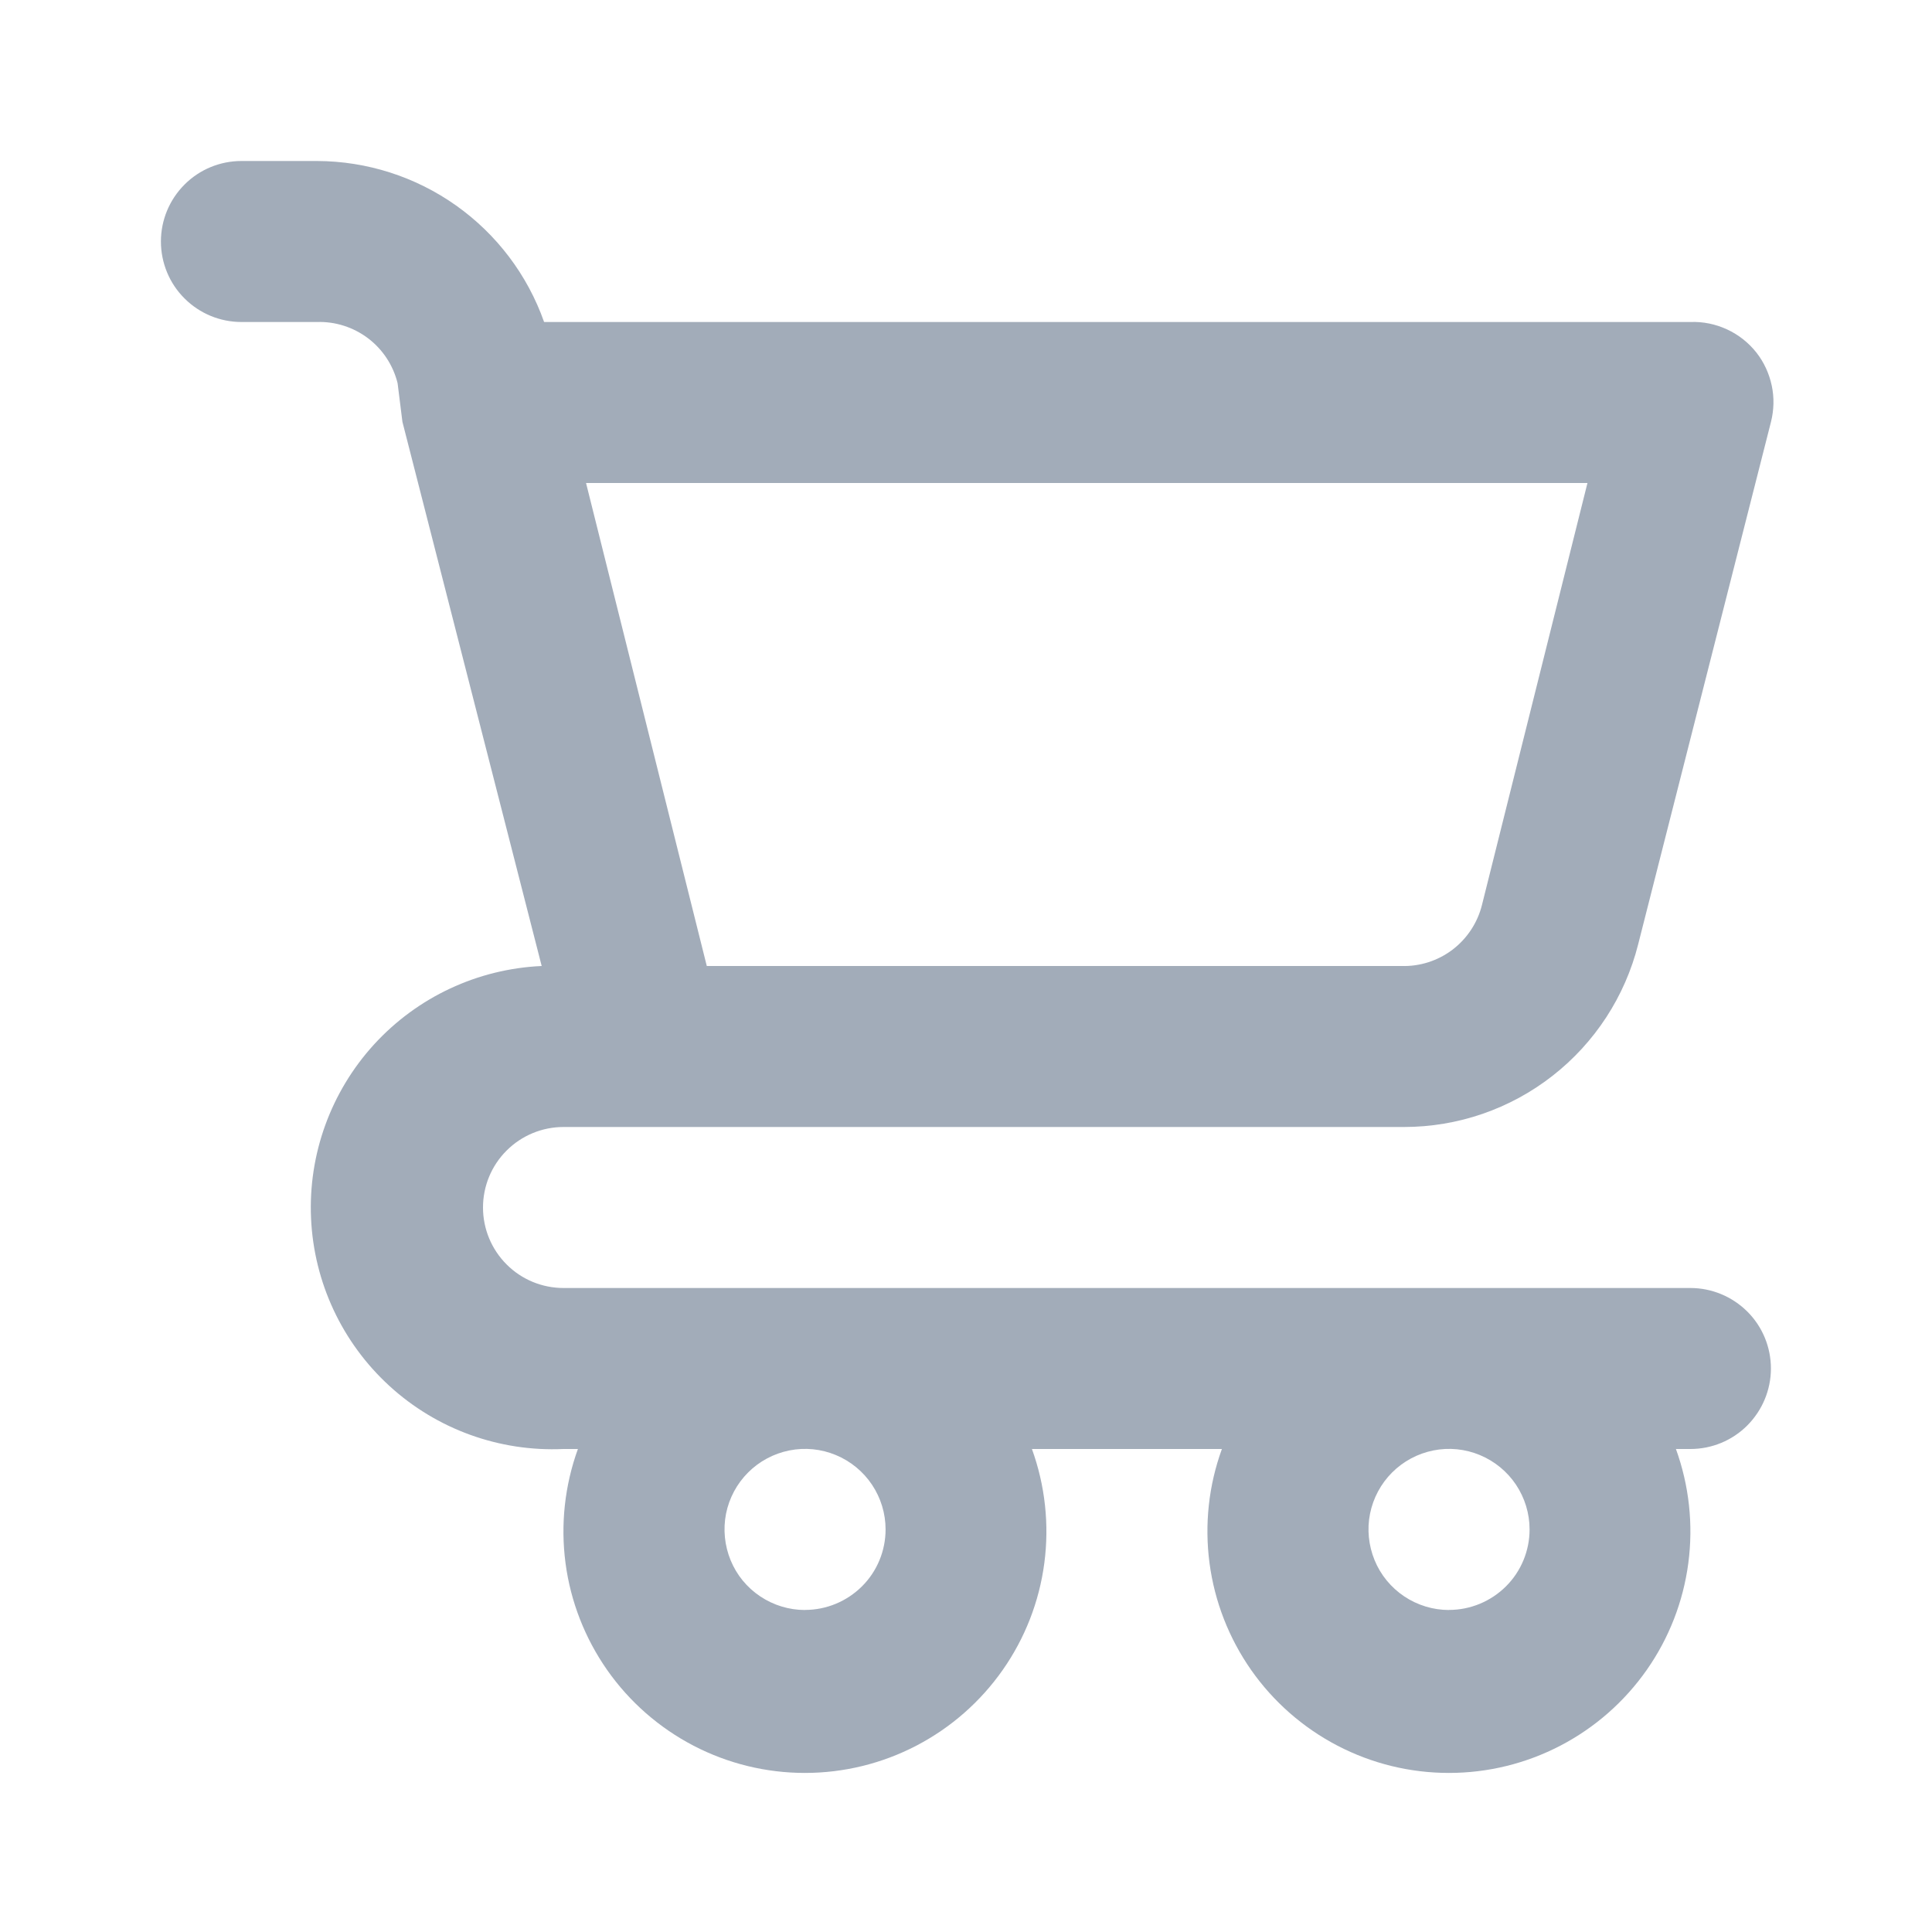
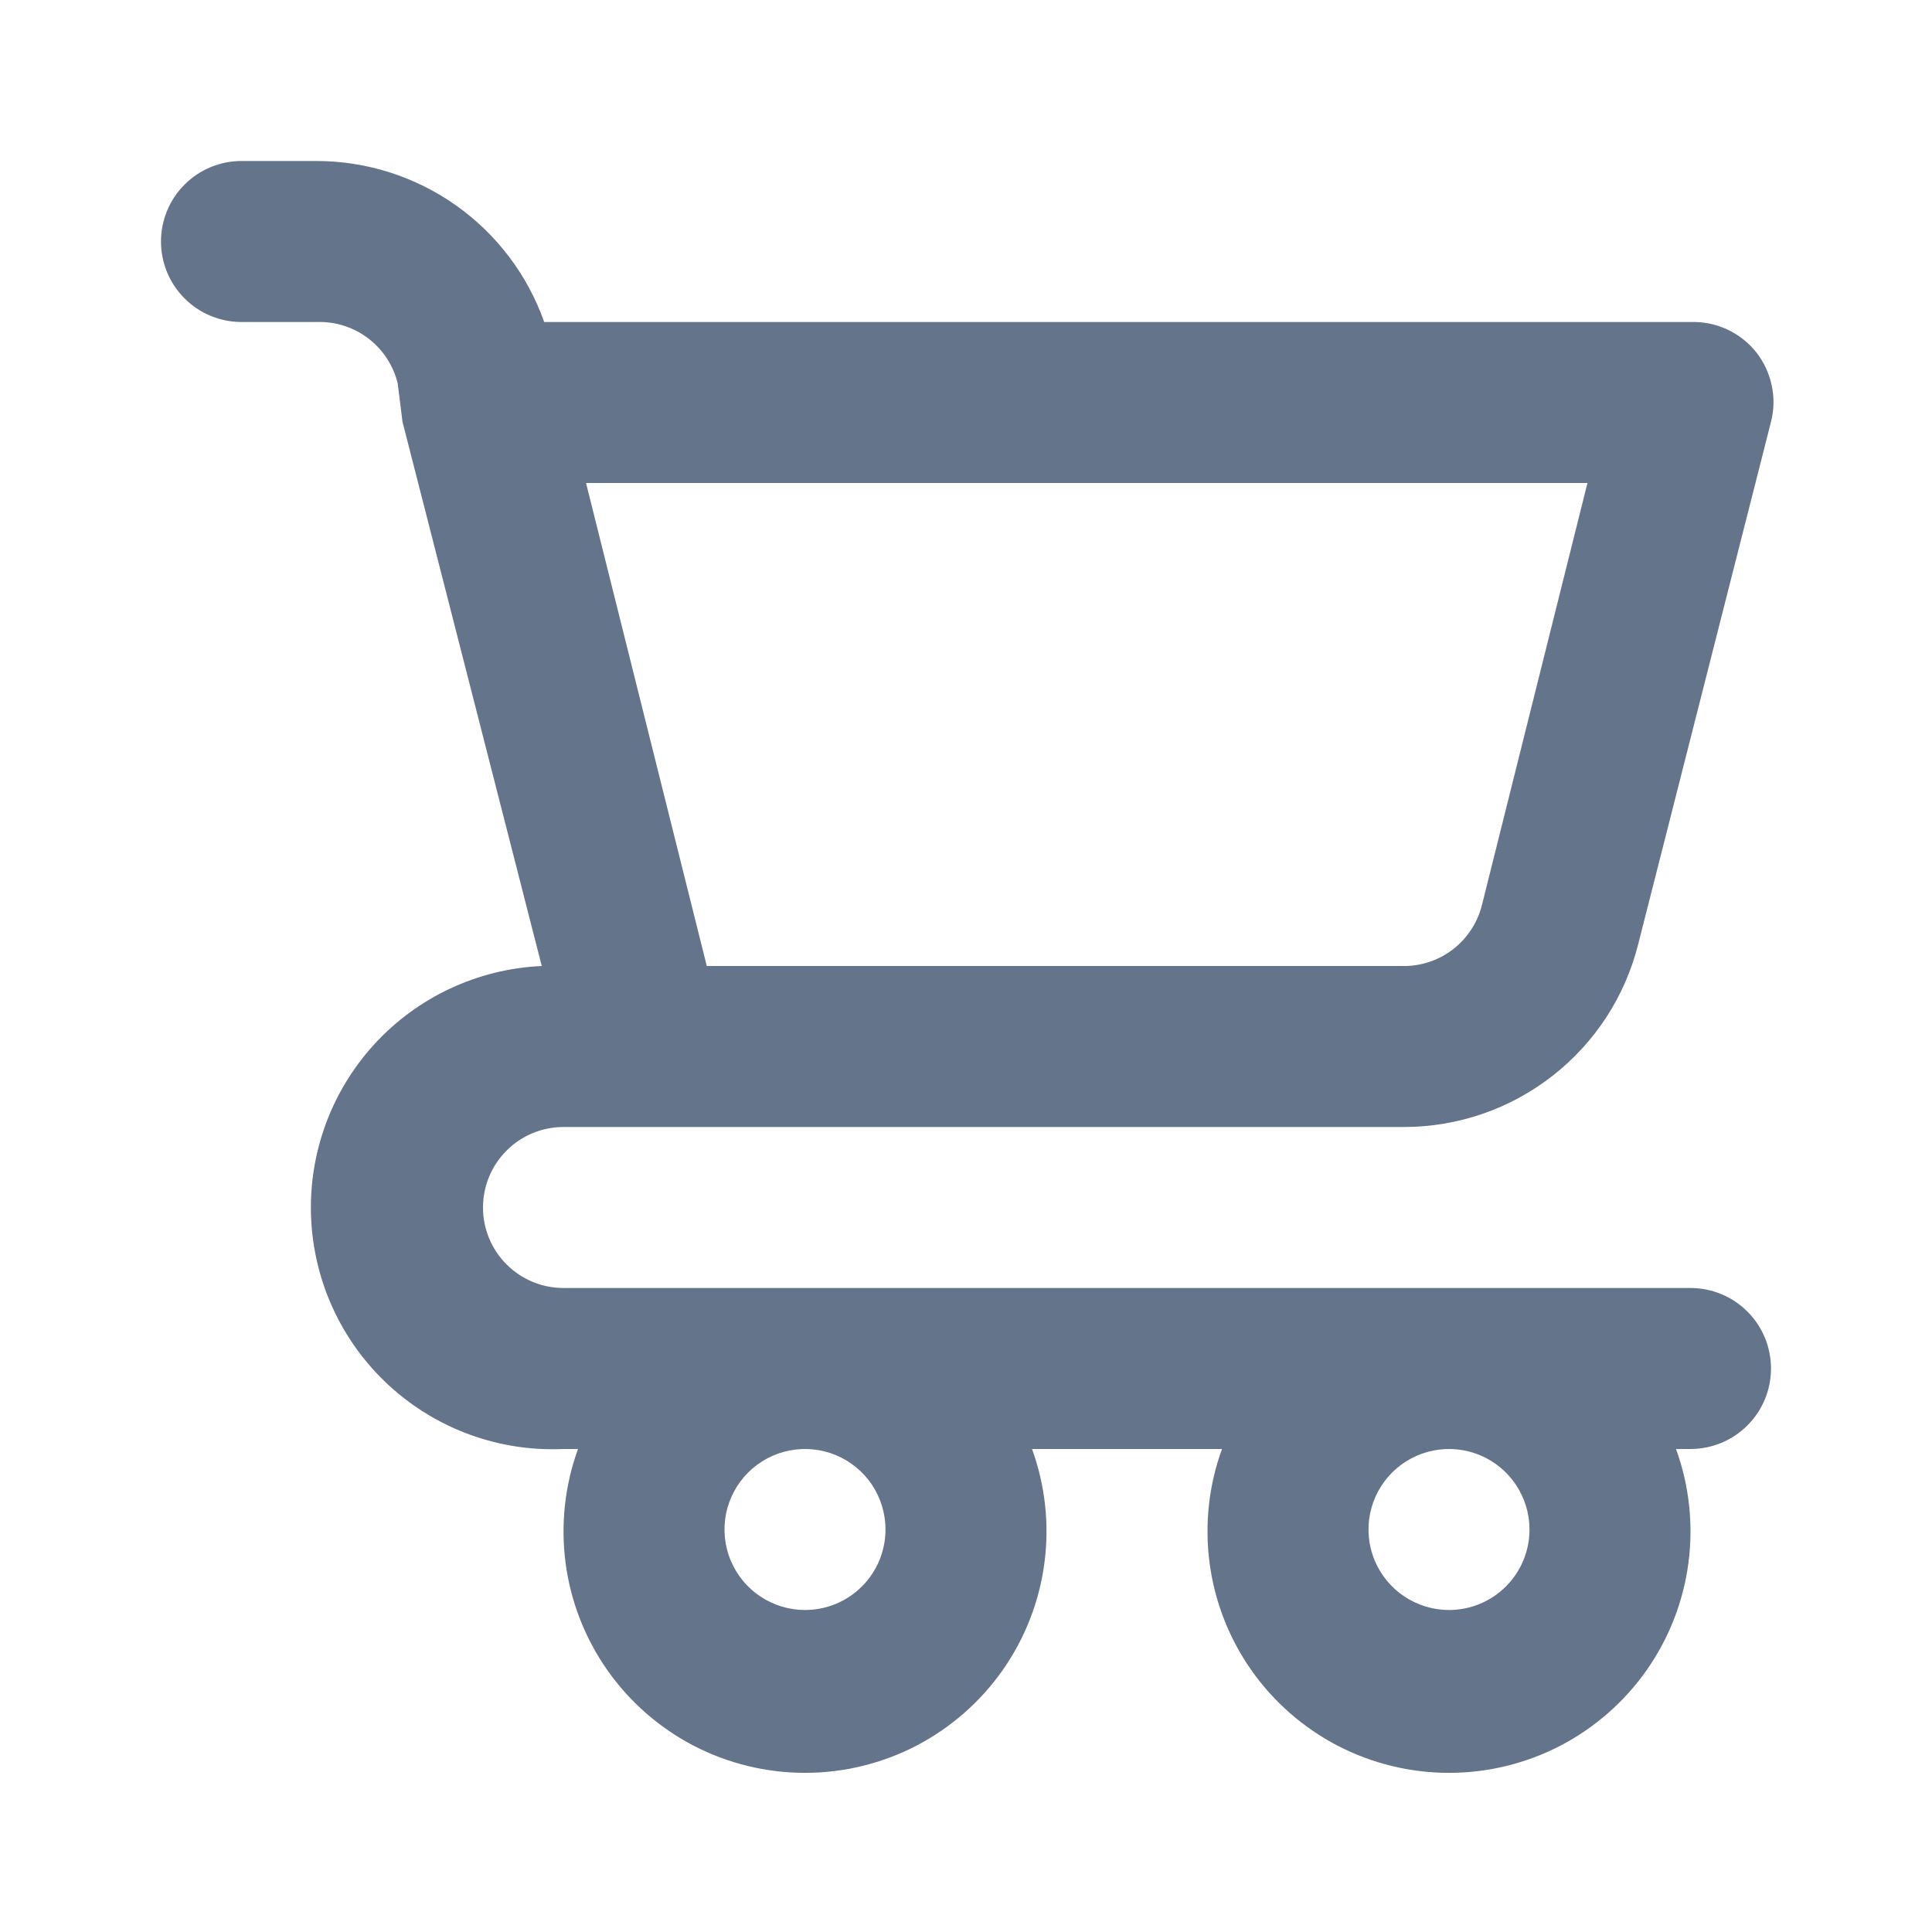
- <svg xmlns="http://www.w3.org/2000/svg" fill="none" height="24" viewBox="0 0 24 24" width="24">
-   <path d="m21 16h-14c-.265 0-.52-.105-.707-.293-.188-.188-.293-.442-.293-.707s.105-.52.293-.707c.188-.188.442-.293.707-.293h10.44c.669 0 1.318-.223 1.845-.635.527-.411.902-.987 1.065-1.635l1.65-6.49c.037-.148.041-.302.009-.451s-.096-.289-.19-.409c-.097-.123-.222-.222-.365-.288-.142-.066-.298-.098-.455-.092h-14.24c-.206-.584-.588-1.089-1.093-1.447-.505-.358-1.108-.551-1.727-.553h-.94c-.265 0-.52.105-.707.293-.188.188-.293.442-.293.707s.105.52.293.707c.188.188.442.293.707.293h.94c.228-.007.452.065.634.203.182.138.311.335.366.557l.06.48 1.73 6.76c-.796.036-1.544.386-2.082.974-.537.588-.819 1.365-.783 2.161s.386 1.544.974 2.082 1.365.819 2.161.783h.18c-.164.453-.217.939-.154 1.417s.241.933.517 1.328c.277.395.644.717 1.072.94.428.223.903.339 1.385.339.482 0 .957-.116 1.385-.339.428-.223.795-.545 1.072-.94.277-.395.454-.85.517-1.328.063-.478.01-.964-.154-1.417h2.36c-.165.453-.217.939-.154 1.417.063.478.241.933.517 1.328.277.395.644.717 1.072.94.428.223.902.339 1.385.339s.957-.116 1.385-.339c.428-.223.795-.545 1.072-.94.277-.395.454-.85.517-1.328.063-.478.01-.964-.154-1.417h.18c.265 0 .52-.105.707-.293s.293-.442.293-.707-.105-.52-.293-.707-.442-.293-.707-.293zm-1.28-10-1.31 5.24c-.055.222-.184.418-.366.557-.182.138-.406.21-.634.203h-8.63l-1.5-6zm-9.72 14c-.198 0-.391-.059-.556-.169s-.293-.266-.368-.449-.095-.384-.057-.578c.039-.194.134-.372.274-.512.14-.14.318-.235.512-.274s.395-.019.578.057.339.204.449.368c.11.165.169.358.169.556 0 .265-.105.52-.293.707s-.442.293-.707.293zm8 0c-.198 0-.391-.059-.556-.169-.164-.11-.293-.266-.368-.449s-.096-.384-.057-.578.134-.372.274-.512c.14-.14.318-.235.512-.274s.395-.019.578.057.339.204.449.368c.11.165.169.358.169.556 0 .265-.105.52-.293.707s-.442.293-.707.293z" fill="#64748b" opacity=".6" />
+ <svg xmlns="http://www.w3.org/2000/svg" width="24" height="24" viewBox="0 0 24 24" fill="none">
+   <path d="M21 16H7C6.735 16 6.48 15.895 6.293 15.707C6.105 15.52 6 15.265 6 15C6 14.735 6.105 14.48 6.293 14.293C6.48 14.105 6.735 14 7 14H17.44C18.109 14 18.758 13.777 19.285 13.365C19.813 12.954 20.187 12.379 20.35 11.73L22 5.24C22.038 5.092 22.041 4.938 22.009 4.789C21.978 4.64 21.913 4.5 21.82 4.38C21.723 4.257 21.598 4.158 21.455 4.092C21.313 4.026 21.157 3.995 21 4H6.76C6.554 3.416 6.172 2.911 5.667 2.553C5.162 2.195 4.559 2.002 3.94 2H3C2.735 2 2.48 2.105 2.293 2.293C2.105 2.48 2 2.735 2 3C2 3.265 2.105 3.52 2.293 3.707C2.48 3.895 2.735 4 3 4H3.94C4.168 3.993 4.392 4.065 4.574 4.203C4.756 4.342 4.885 4.538 4.94 4.76L5 5.24L6.73 12C5.934 12.036 5.186 12.386 4.648 12.974C4.111 13.562 3.829 14.339 3.865 15.135C3.901 15.931 4.251 16.68 4.839 17.217C5.427 17.754 6.204 18.036 7 18H7.18C7.016 18.453 6.963 18.939 7.026 19.417C7.089 19.895 7.267 20.351 7.543 20.745C7.82 21.14 8.188 21.462 8.615 21.685C9.043 21.907 9.518 22.023 10 22.023C10.482 22.023 10.957 21.907 11.385 21.685C11.812 21.462 12.18 21.14 12.457 20.745C12.733 20.351 12.911 19.895 12.974 19.417C13.037 18.939 12.985 18.453 12.82 18H15.18C15.015 18.453 14.963 18.939 15.026 19.417C15.089 19.895 15.267 20.351 15.543 20.745C15.82 21.14 16.188 21.462 16.615 21.685C17.043 21.907 17.518 22.023 18 22.023C18.482 22.023 18.957 21.907 19.385 21.685C19.812 21.462 20.18 21.14 20.457 20.745C20.733 20.351 20.911 19.895 20.974 19.417C21.037 18.939 20.985 18.453 20.82 18H21C21.265 18 21.52 17.895 21.707 17.707C21.895 17.52 22 17.265 22 17C22 16.735 21.895 16.48 21.707 16.293C21.52 16.105 21.265 16 21 16ZM19.72 6L18.41 11.24C18.355 11.462 18.226 11.658 18.044 11.797C17.862 11.935 17.638 12.007 17.41 12H8.78L7.28 6H19.72ZM10 20C9.802 20 9.609 19.941 9.444 19.831C9.28 19.722 9.152 19.565 9.076 19.383C9 19.2 8.981 18.999 9.019 18.805C9.058 18.611 9.153 18.433 9.293 18.293C9.433 18.153 9.611 18.058 9.805 18.019C9.999 17.981 10.2 18 10.383 18.076C10.565 18.152 10.722 18.28 10.832 18.444C10.941 18.609 11 18.802 11 19C11 19.265 10.895 19.52 10.707 19.707C10.52 19.895 10.265 20 10 20ZM18 20C17.802 20 17.609 19.941 17.444 19.831C17.28 19.722 17.152 19.565 17.076 19.383C17 19.2 16.981 18.999 17.019 18.805C17.058 18.611 17.153 18.433 17.293 18.293C17.433 18.153 17.611 18.058 17.805 18.019C17.999 17.981 18.2 18 18.383 18.076C18.565 18.152 18.722 18.28 18.831 18.444C18.941 18.609 19 18.802 19 19C19 19.265 18.895 19.52 18.707 19.707C18.52 19.895 18.265 20 18 20Z" fill="#64748B" />
</svg>
